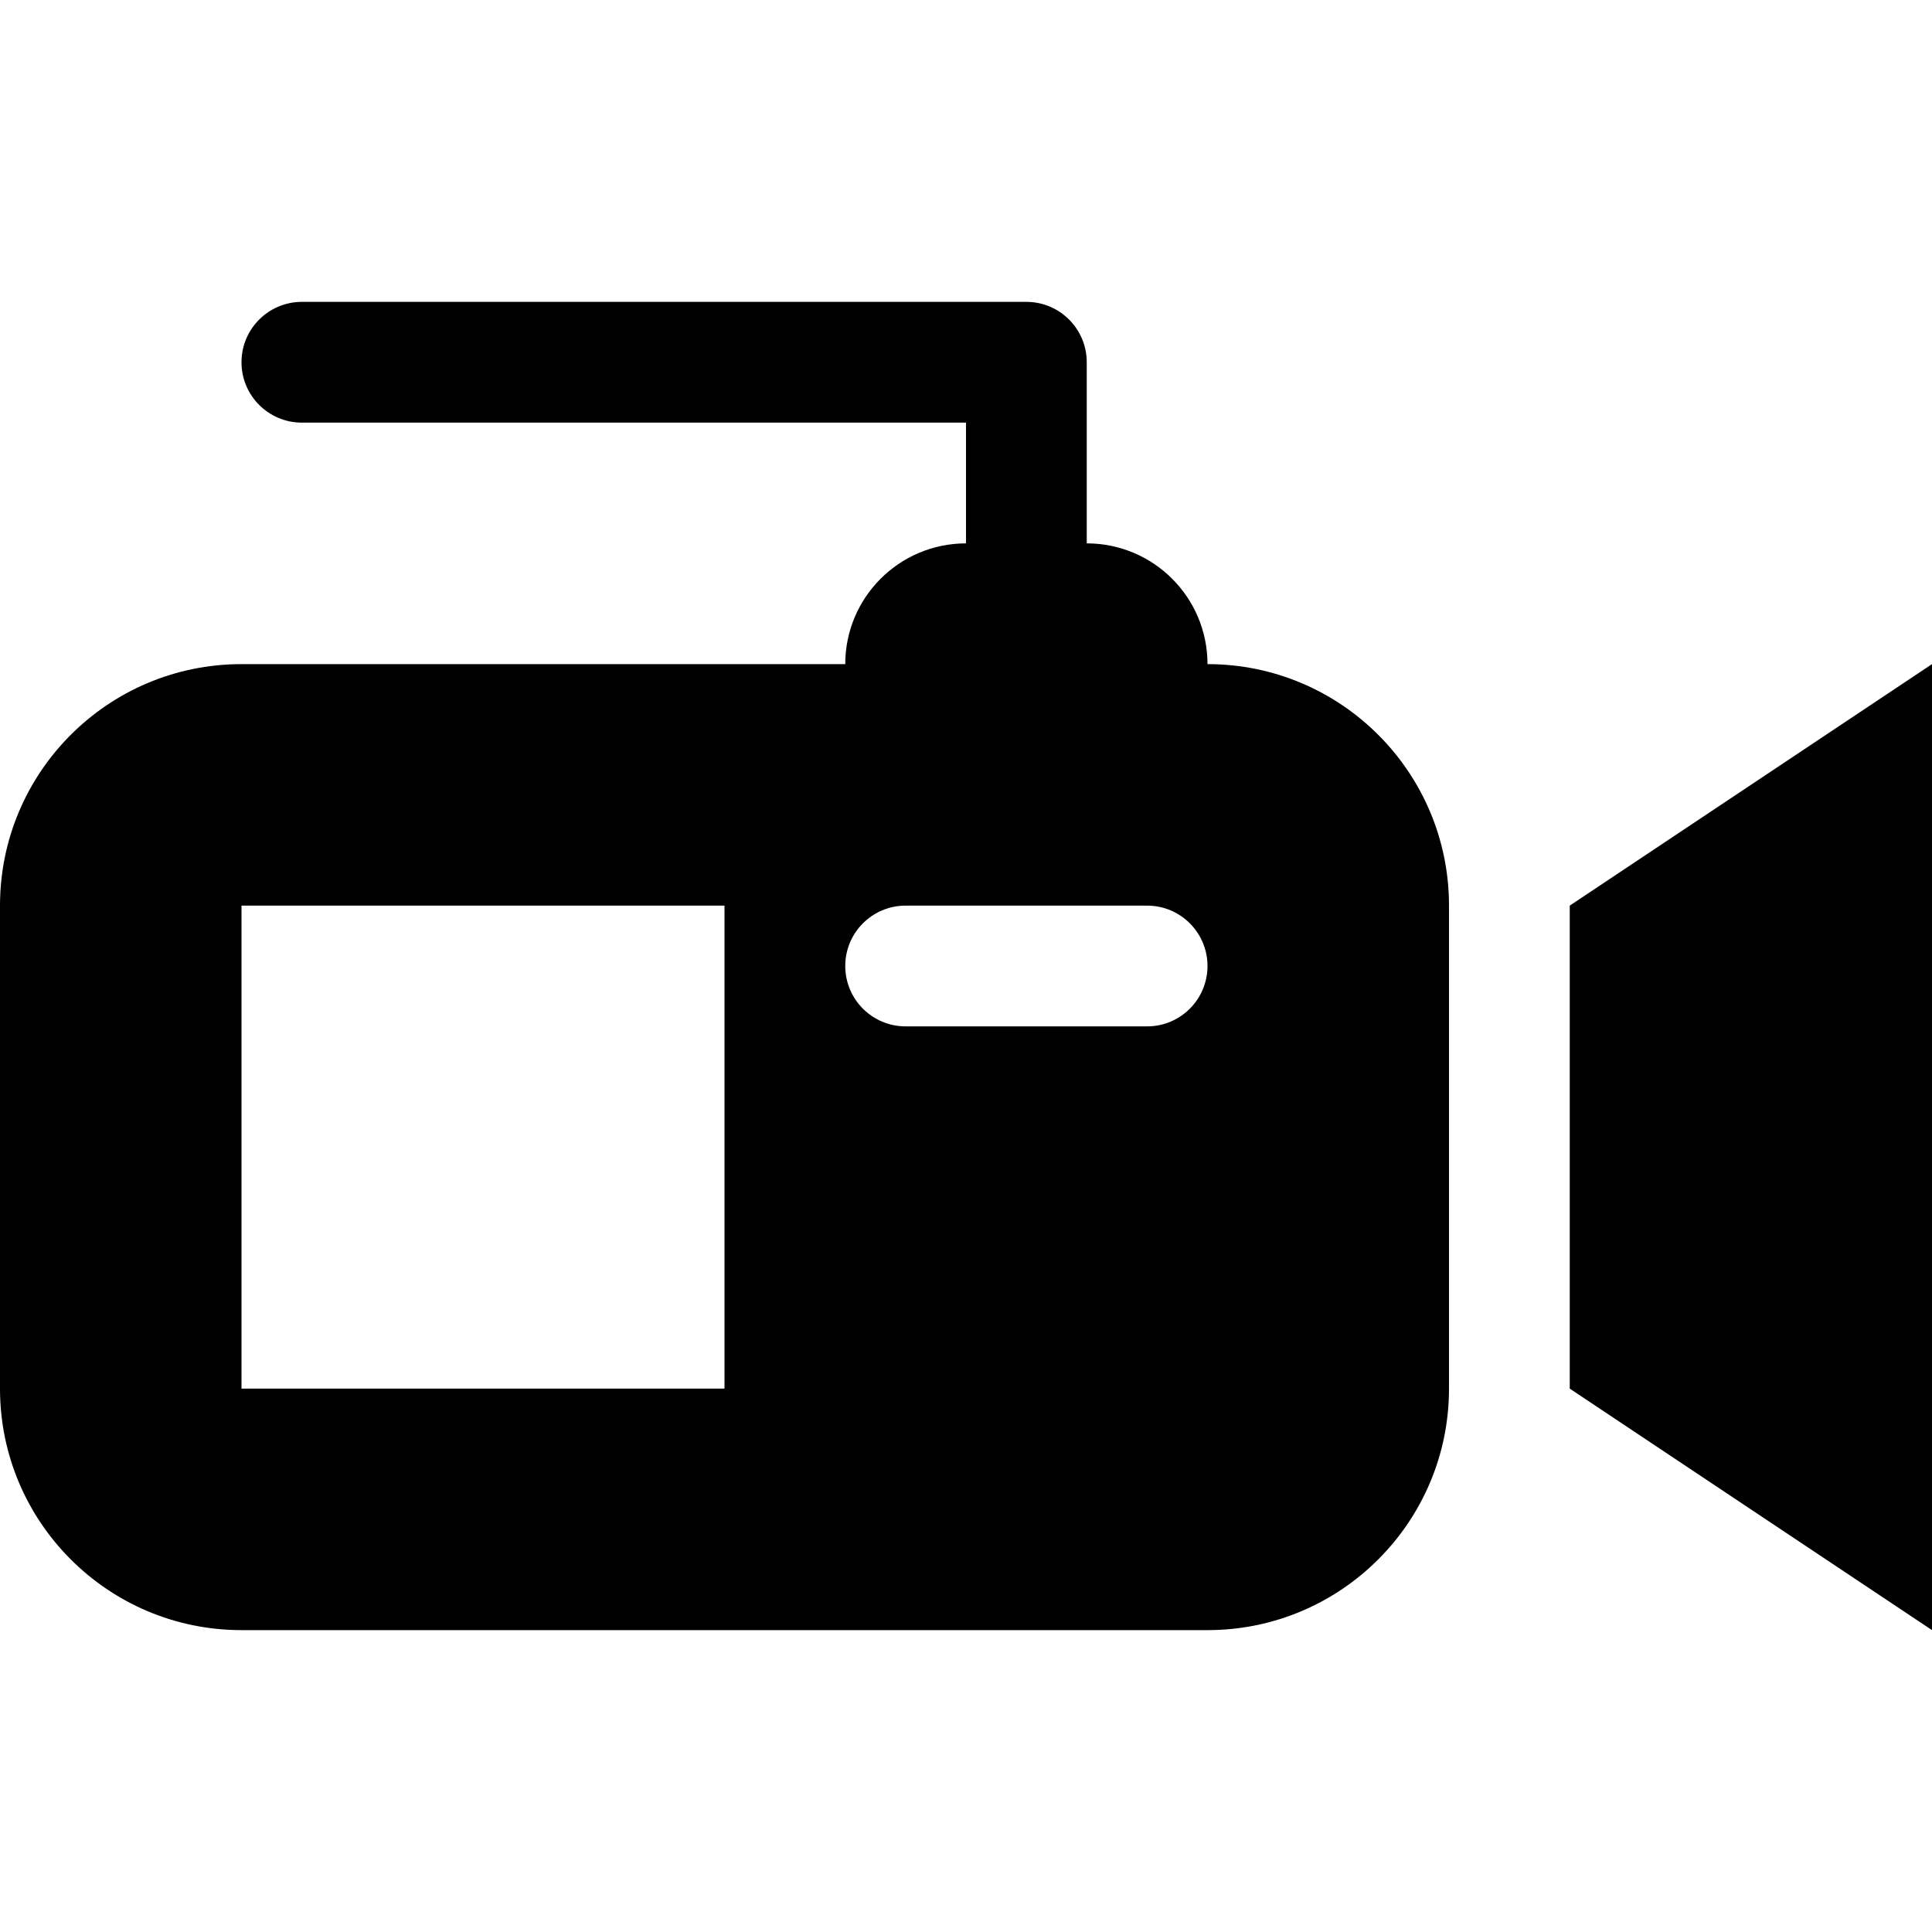
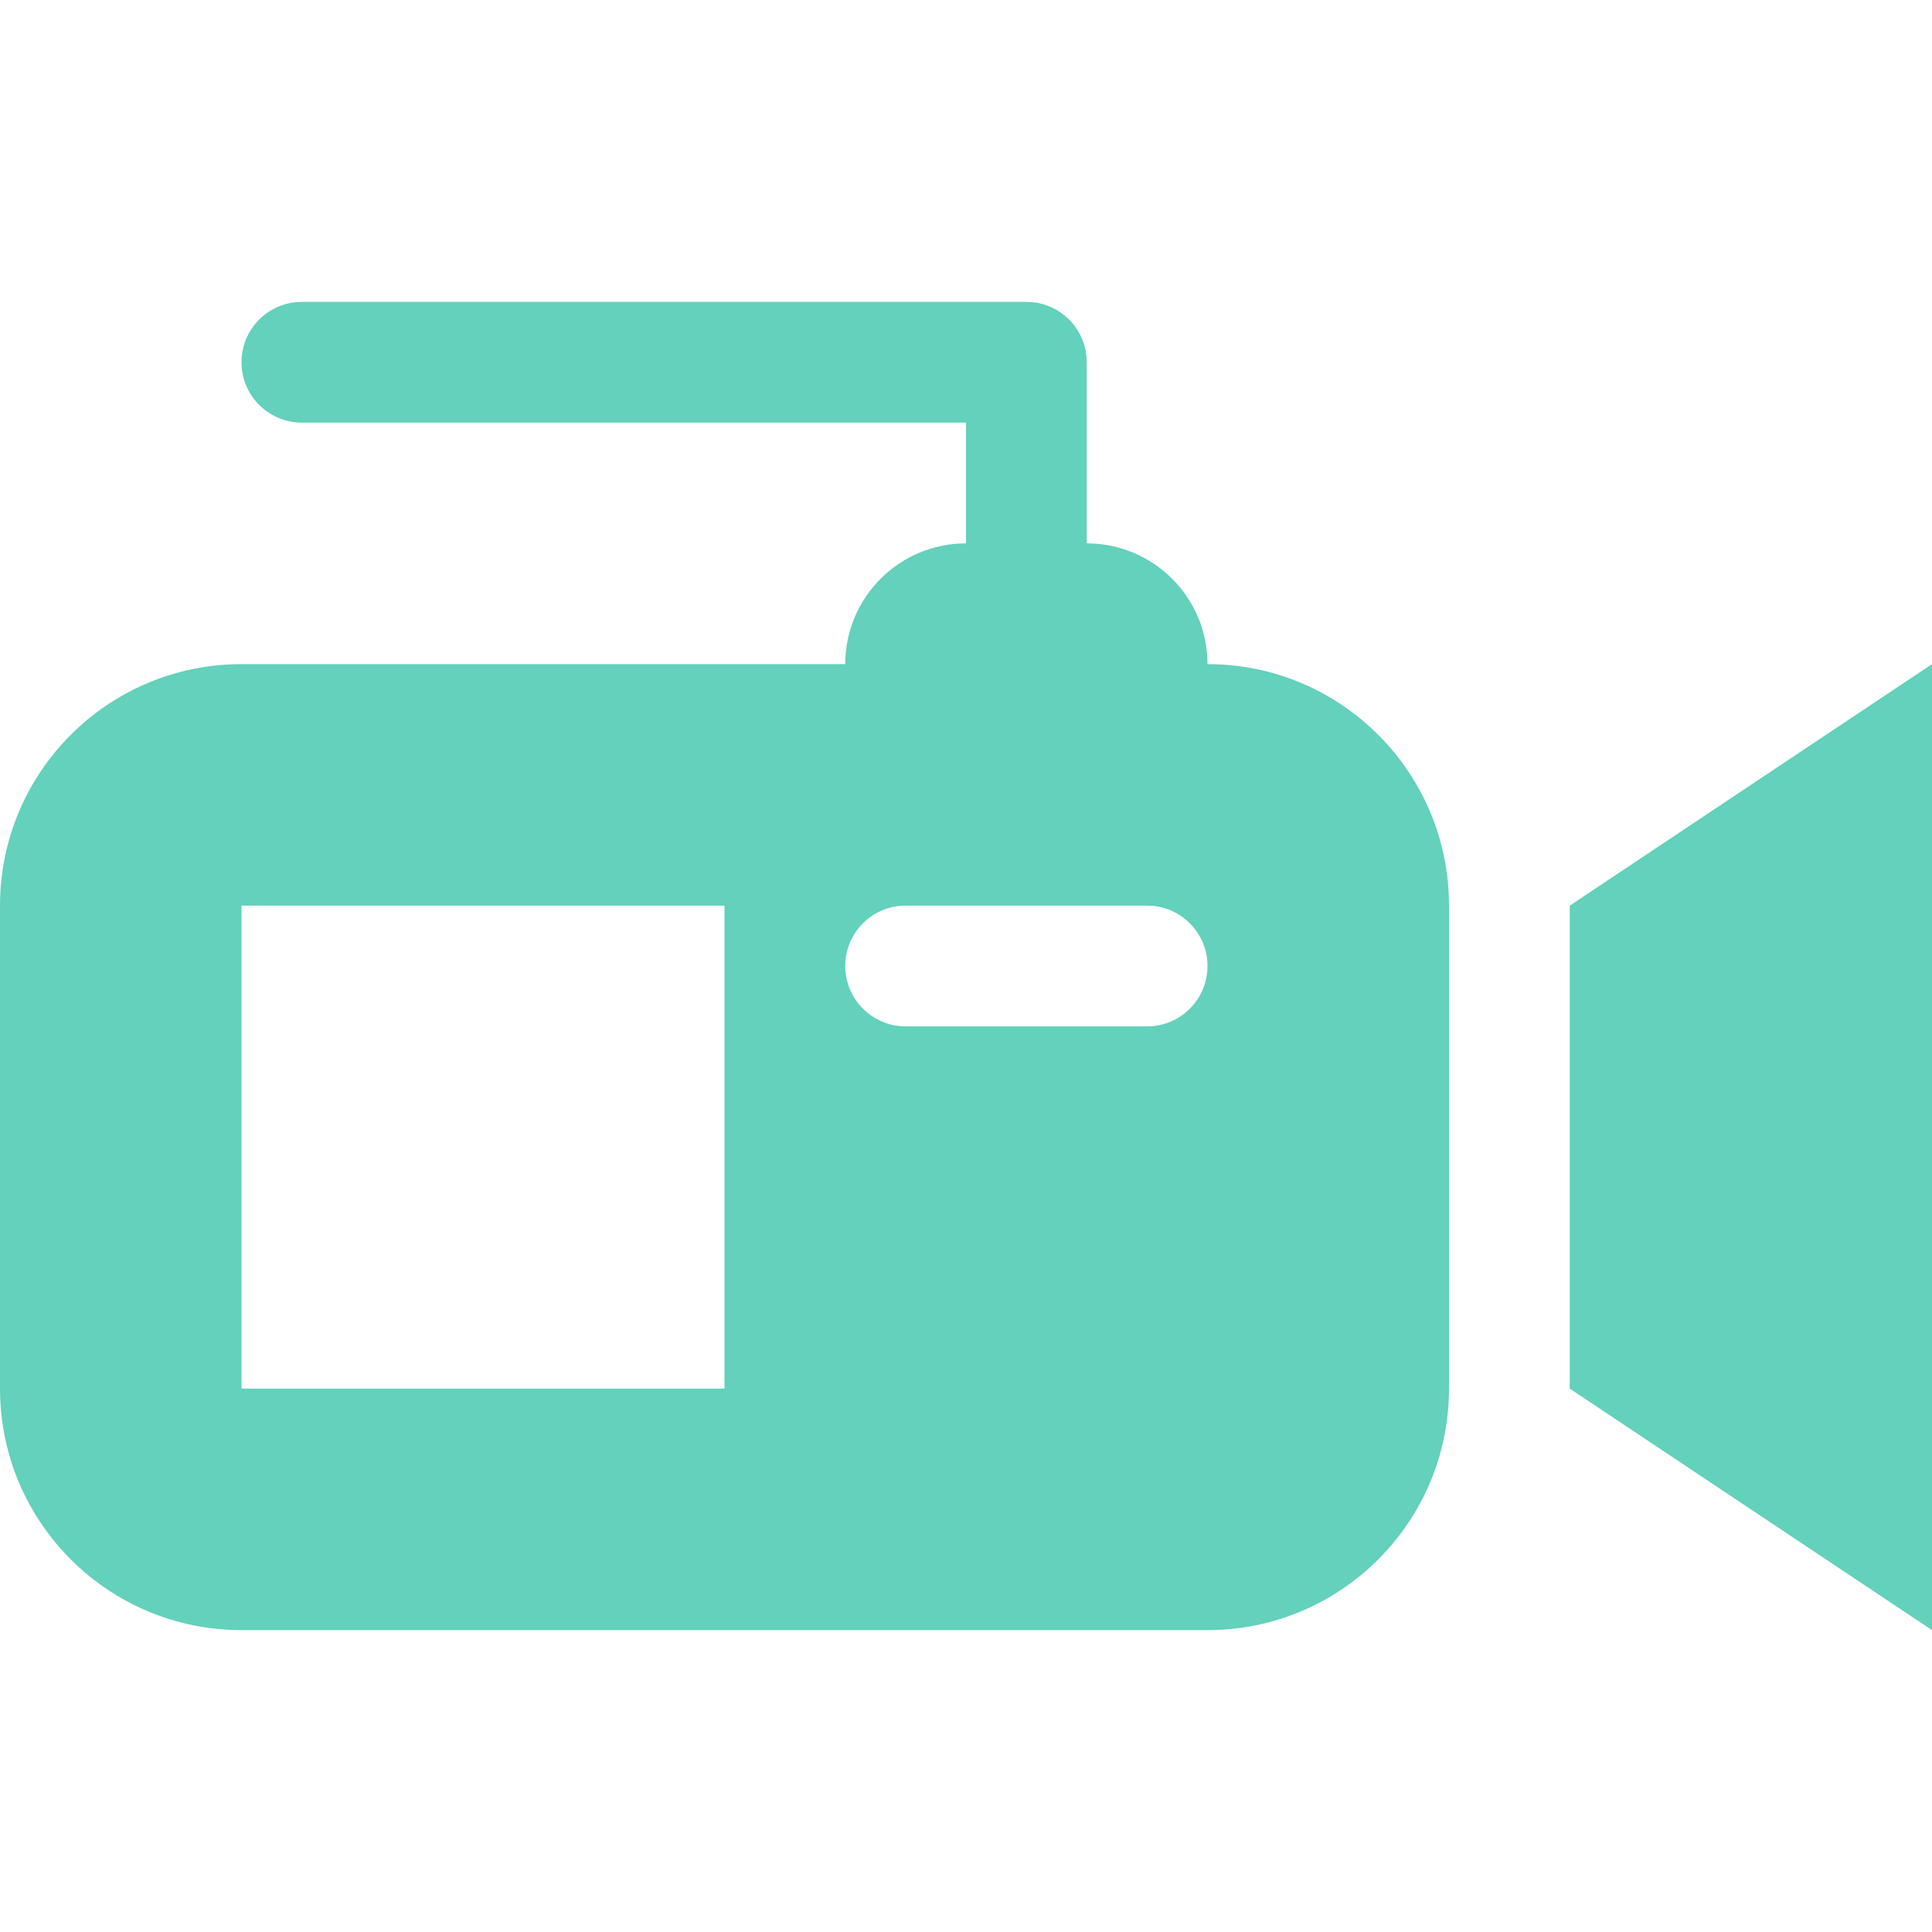
- <svg xmlns="http://www.w3.org/2000/svg" width="32" height="32">
+ <svg xmlns="http://www.w3.org/2000/svg" width="32" height="32" fill="#63d1bb">
  <path d="M26 15l6-4v16l-6-4v-8zm-2 0v8a4 4 0 0 1-4 4H4a4 4 0 0 1-4-4v-8a4 4 0 0 1 4-4h10a2 2 0 0 1 2-2V7H5a1 1 0 1 1 0-2h12a1 1 0 0 1 1 1v3a2 2 0 0 1 2 2 4 4 0 0 1 4 4zm-12 0H4v8h8v-8zm8 1a1 1 0 0 0-1-1h-4a1 1 0 1 0 0 2h4a1 1 0 0 0 1-1z" />
</svg>
